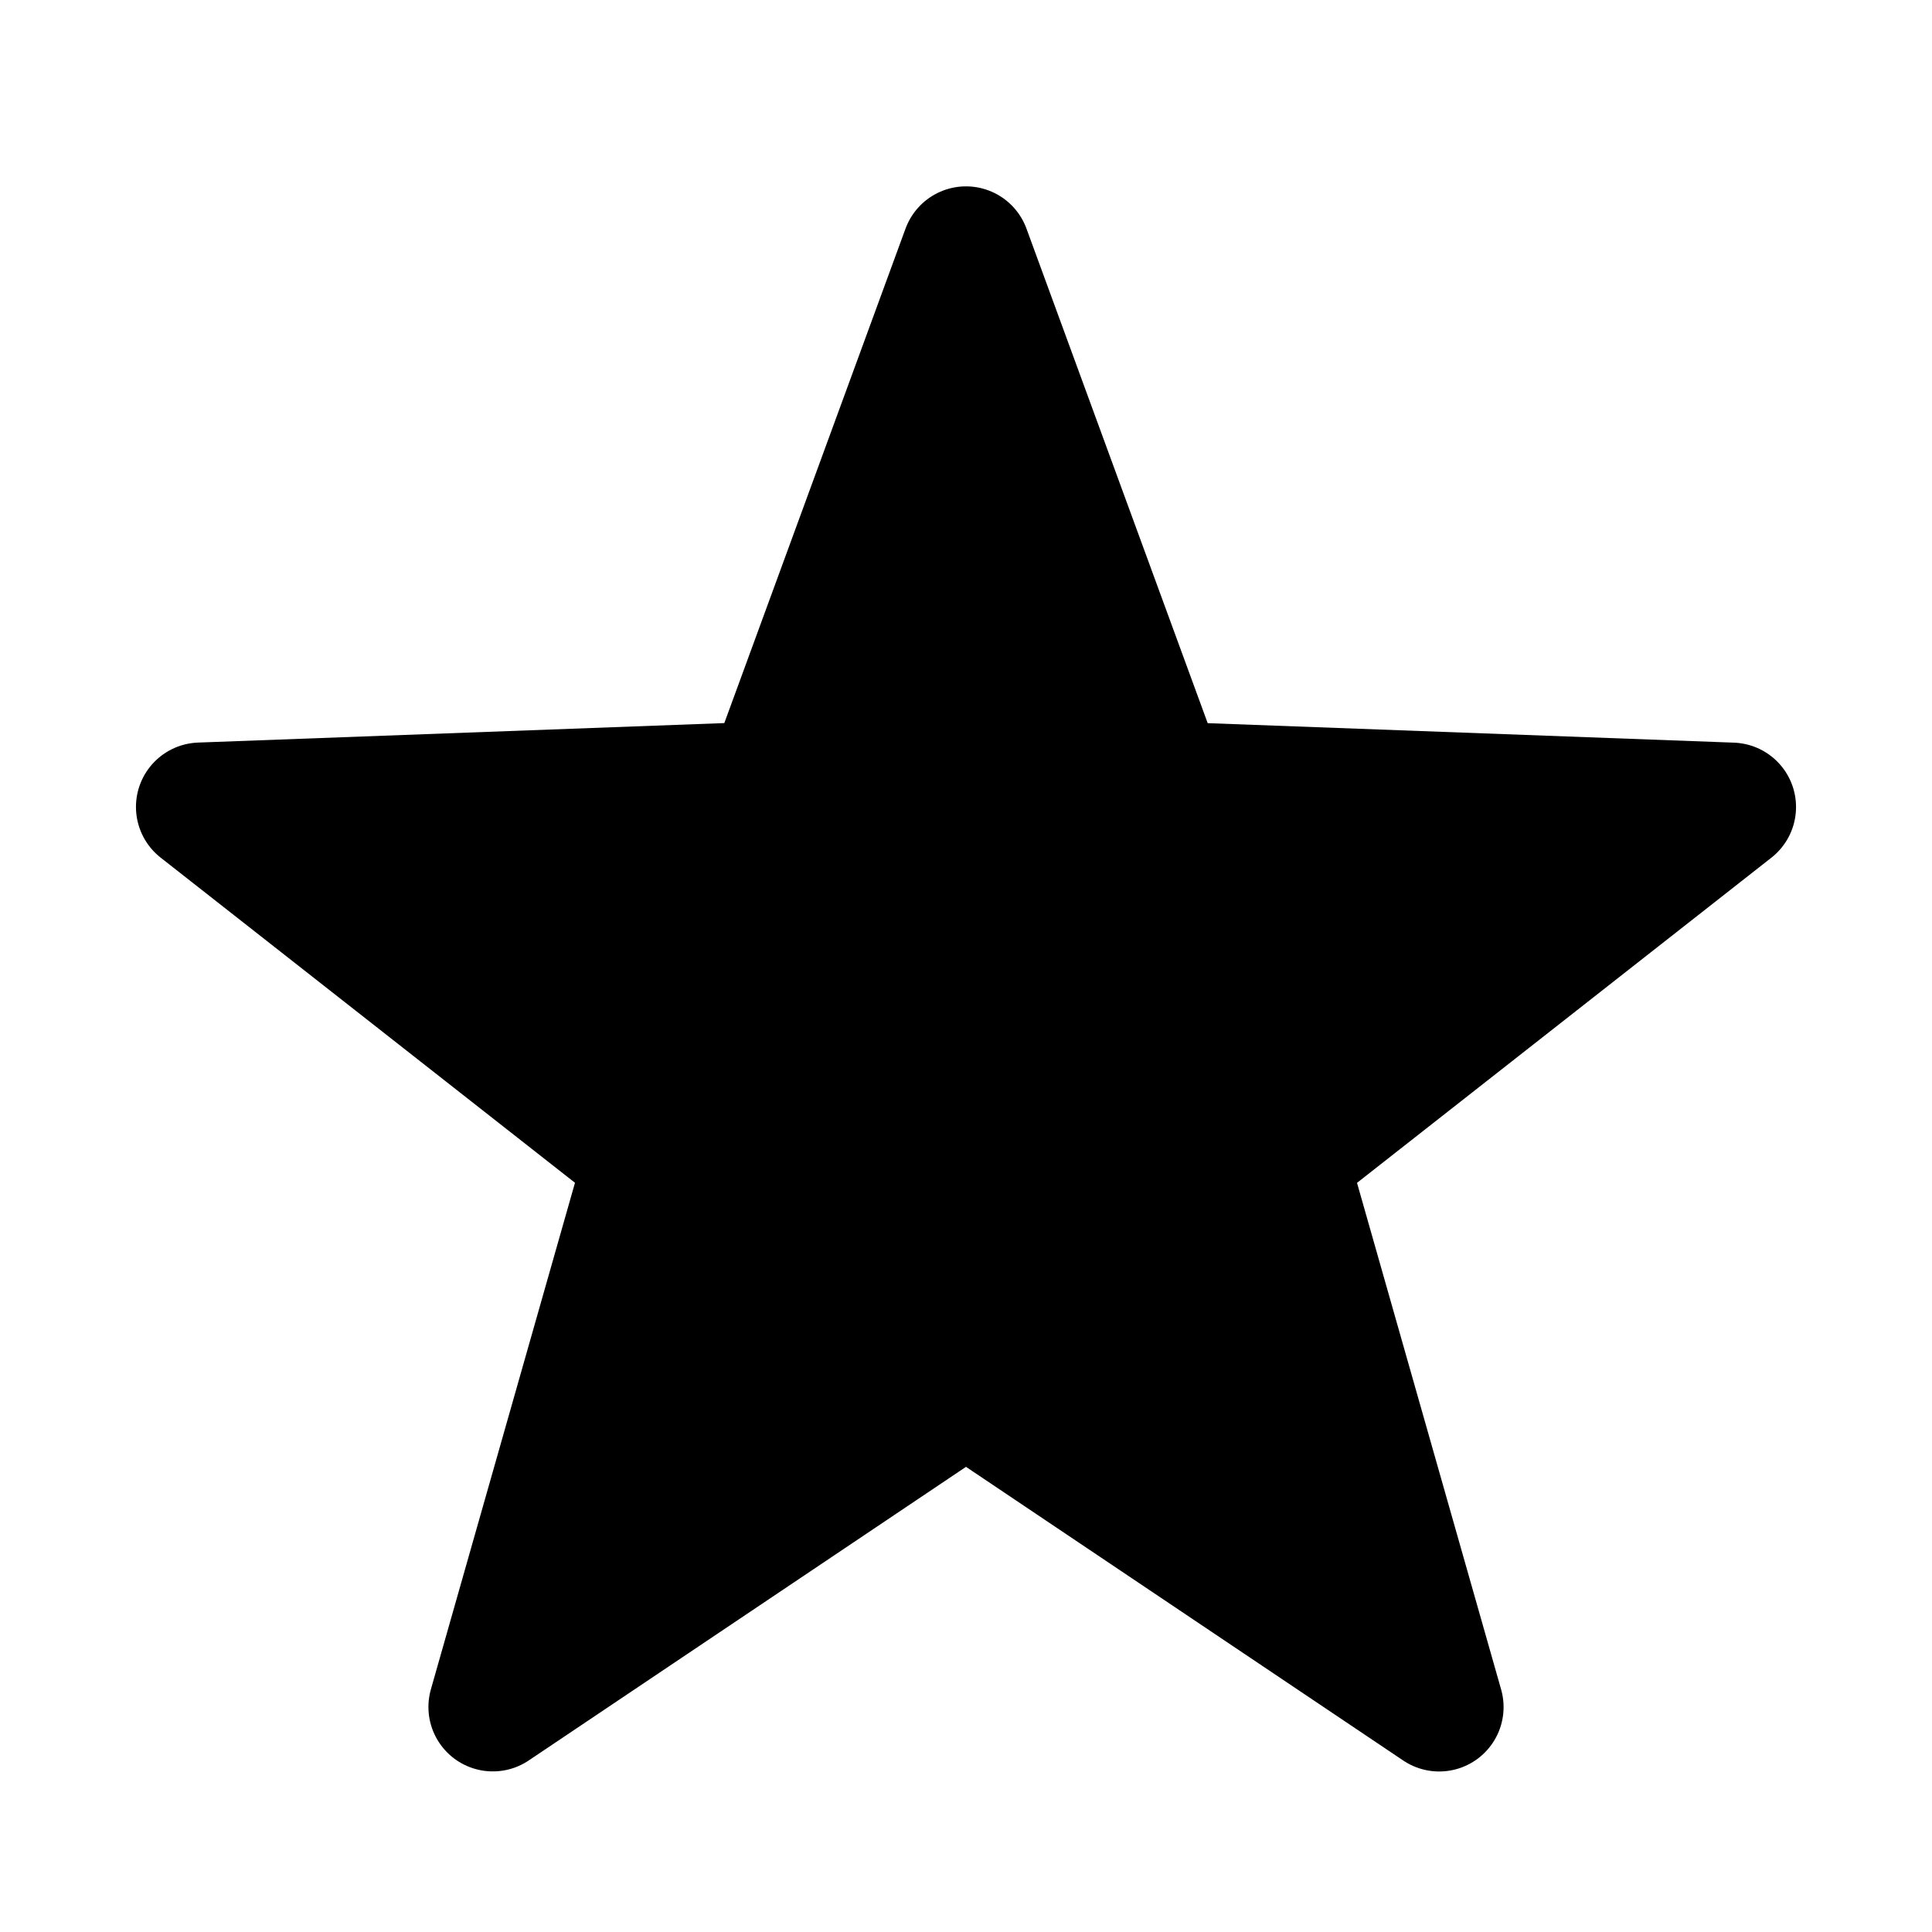
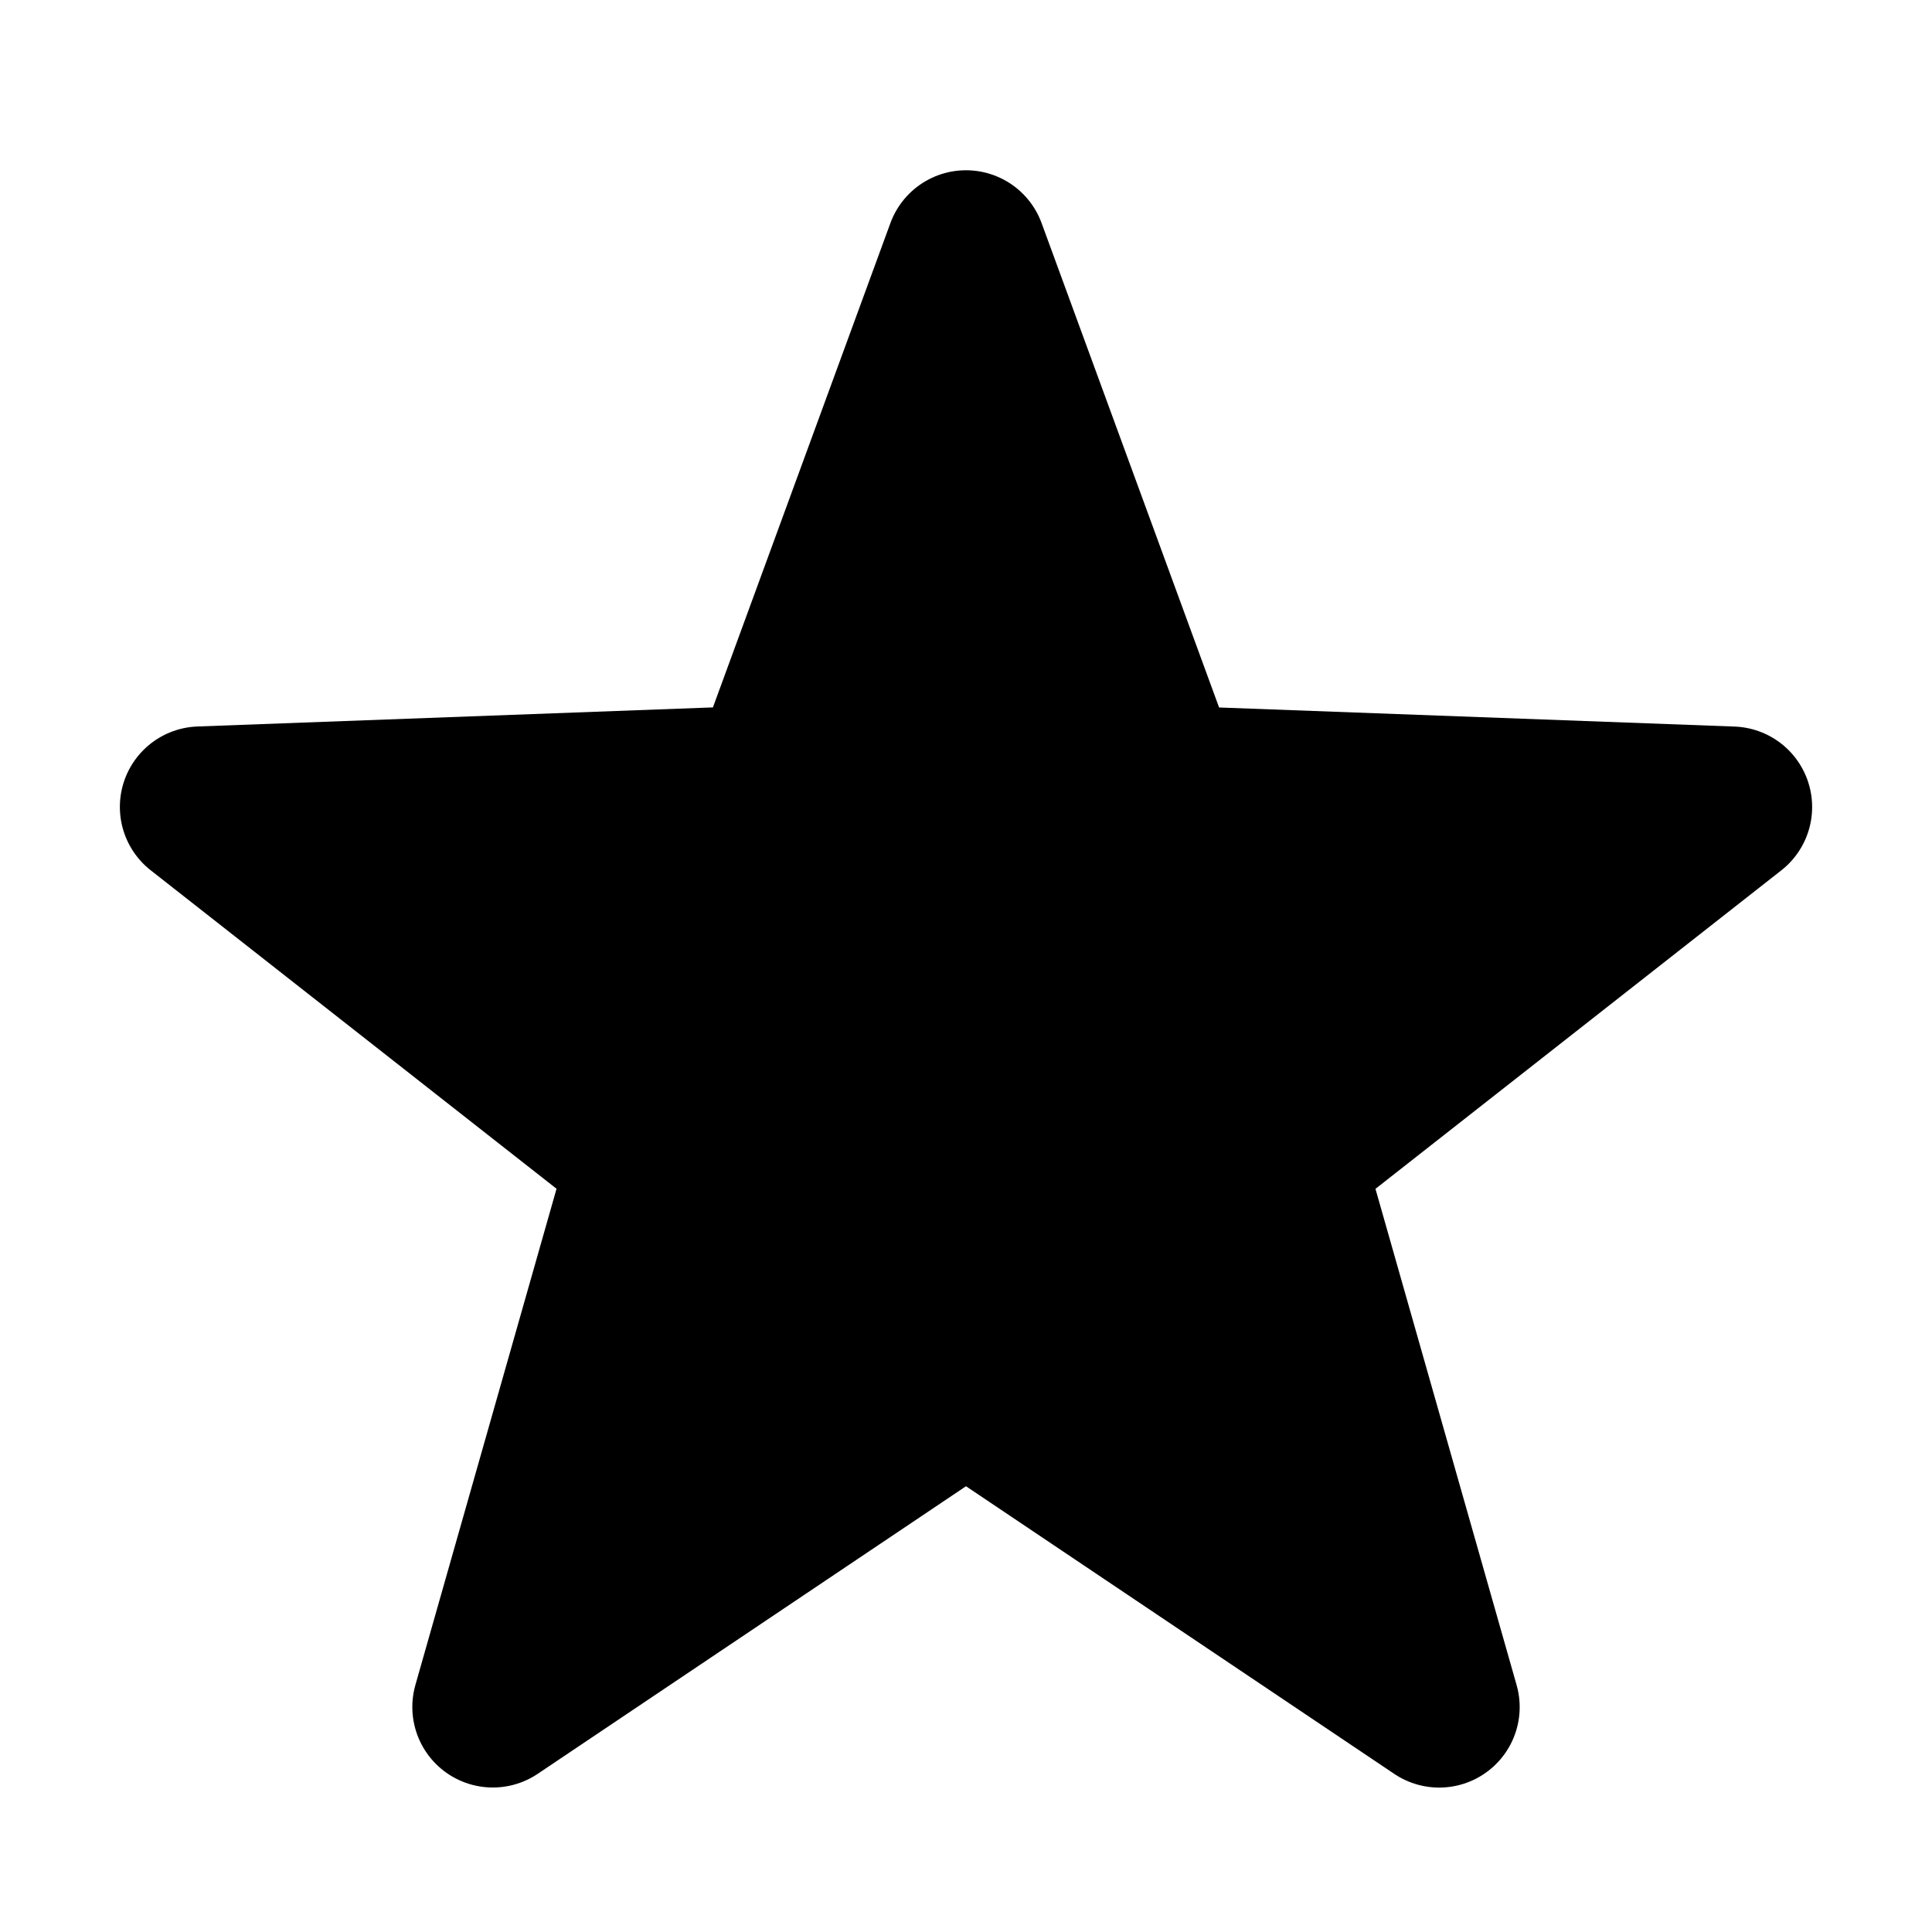
<svg xmlns="http://www.w3.org/2000/svg" width="24" height="24" viewBox="0 0 24 24">
-   <path fill="#000" stroke="#000" stroke-width="1.6" stroke-linejoin="round" d="m 12,3.115 2.436,6.648 7.075,0.262 -5.57,4.371 1.937,6.81 L 12,17.258 6.122,21.205 8.059,14.395 2.489,10.024 9.564,9.762 Z" />
+   <path fill="#000" stroke="#000" stroke-width="2" stroke-linejoin="round" d="m 12,3.115 2.436,6.648 7.075,0.262 -5.57,4.371 1.937,6.81 L 12,17.258 6.122,21.205 8.059,14.395 2.489,10.024 9.564,9.762 Z" />
</svg>
